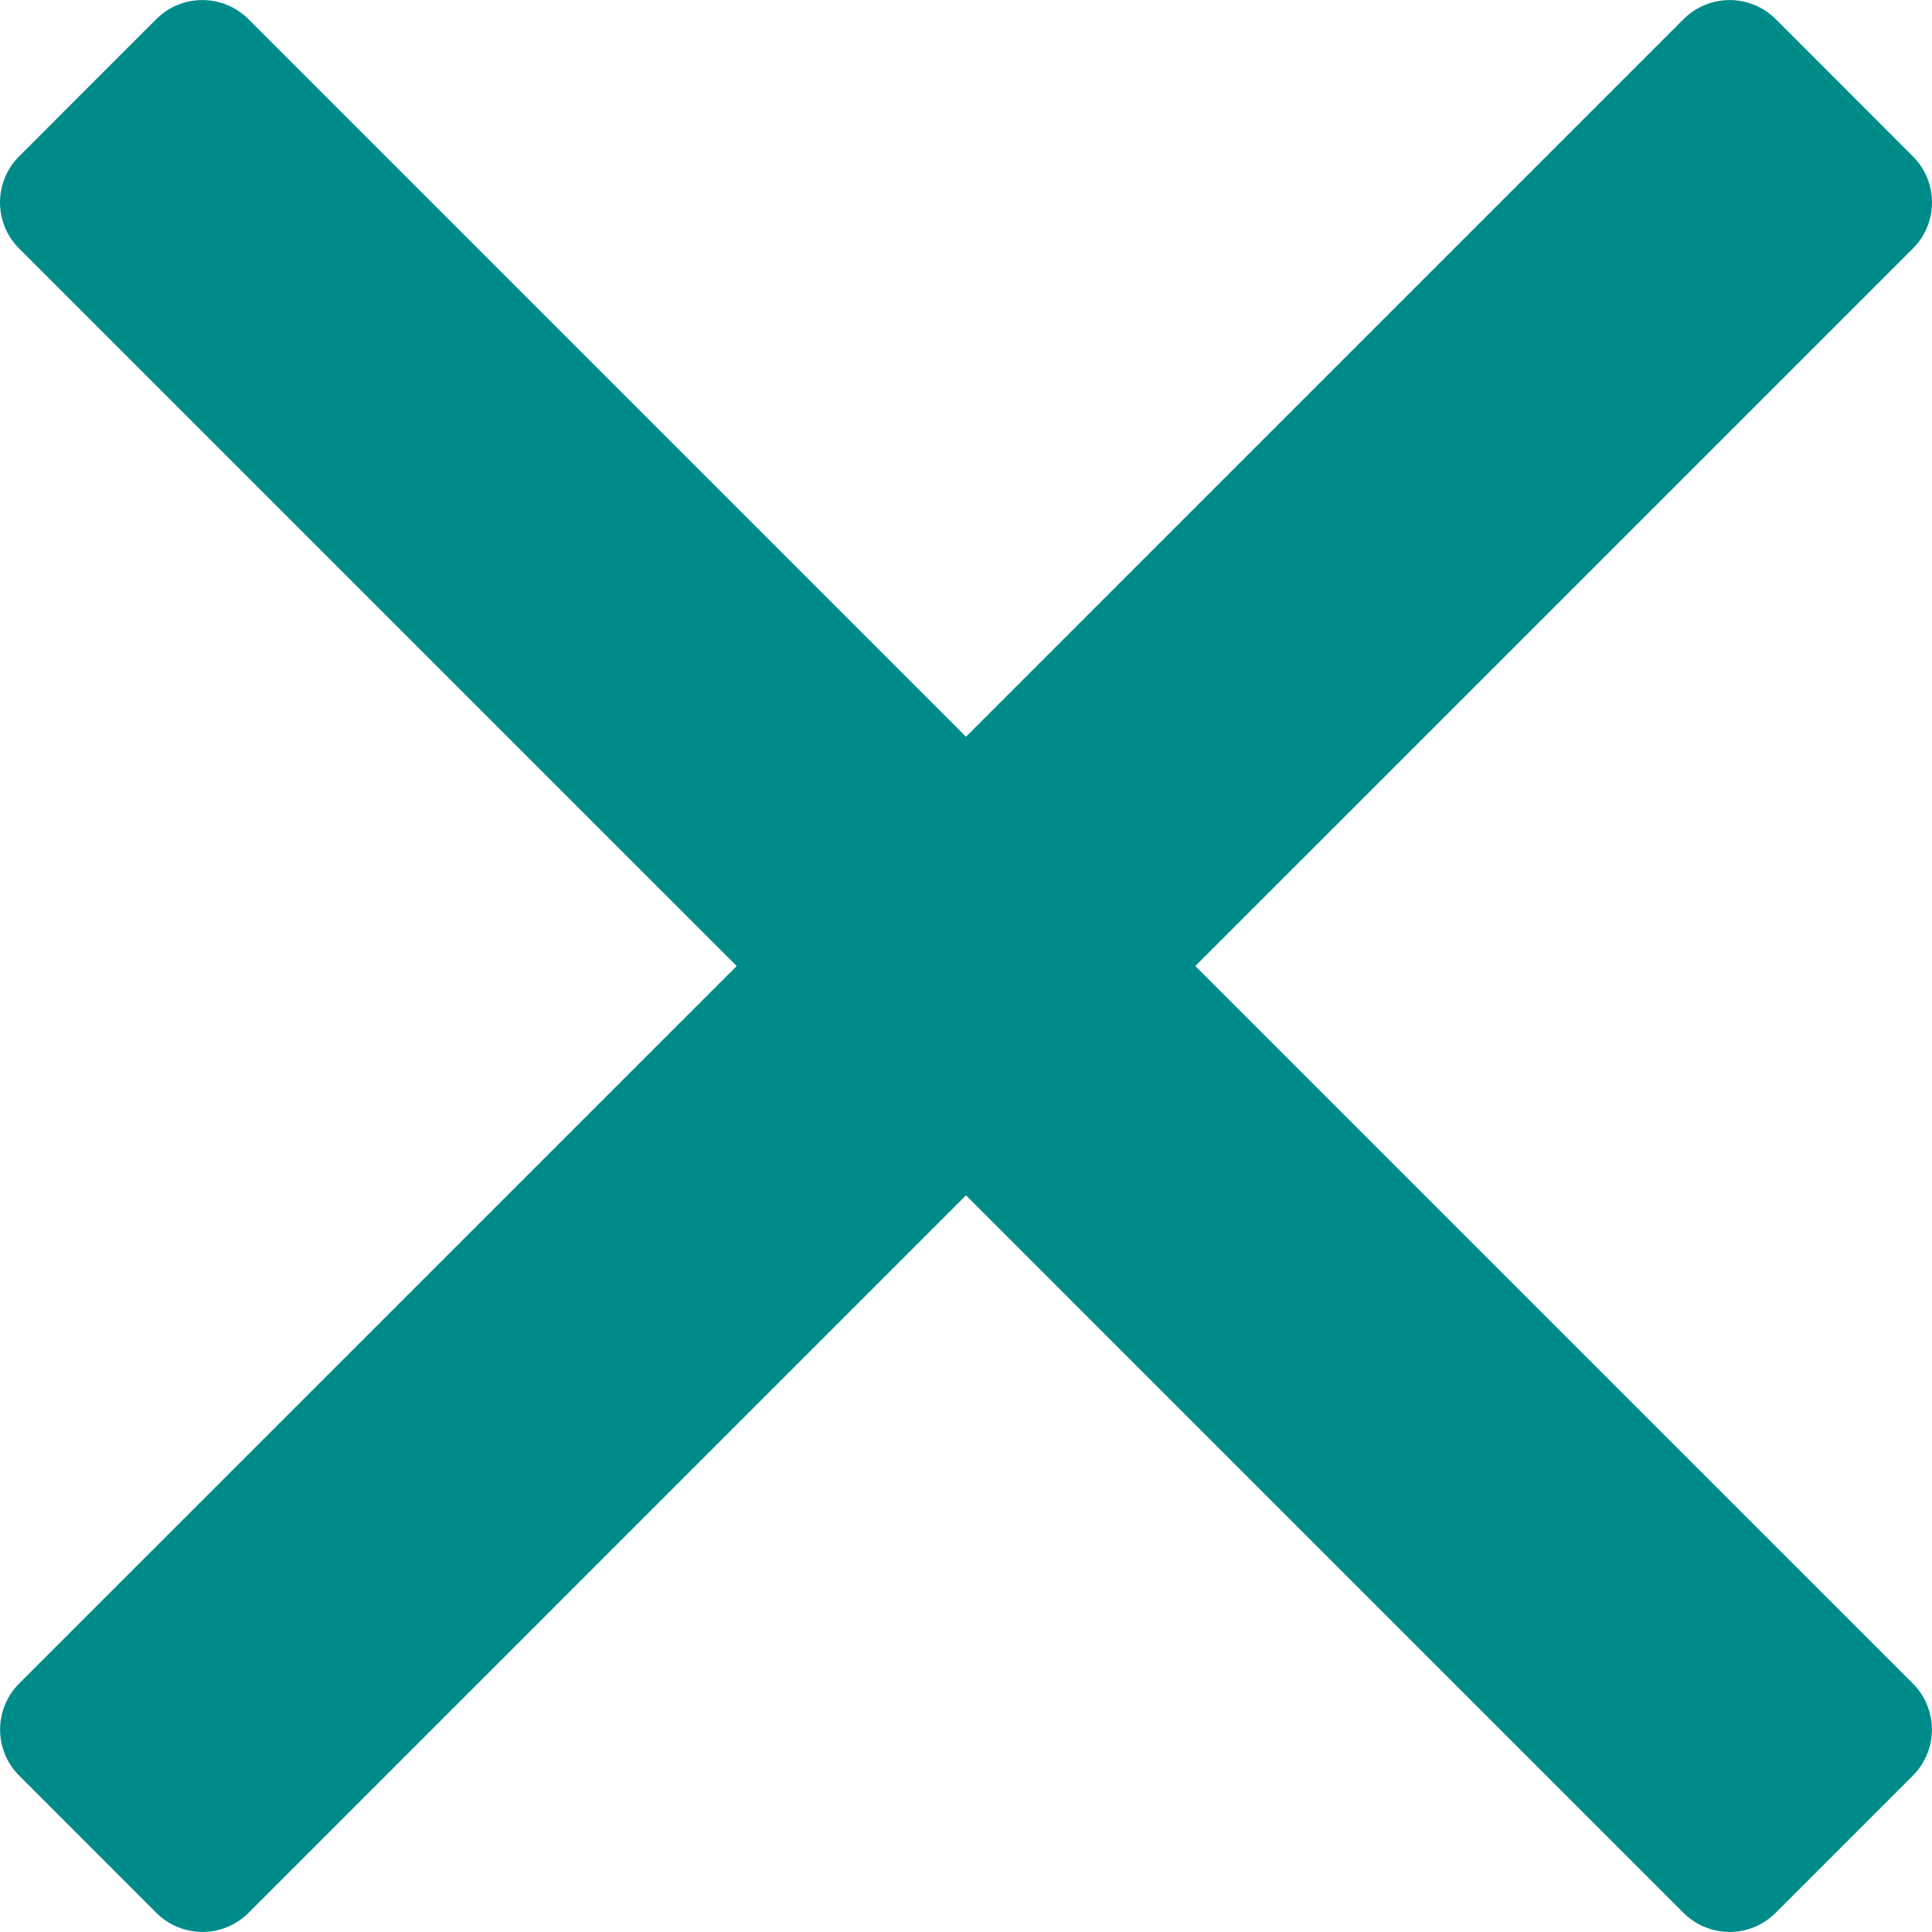
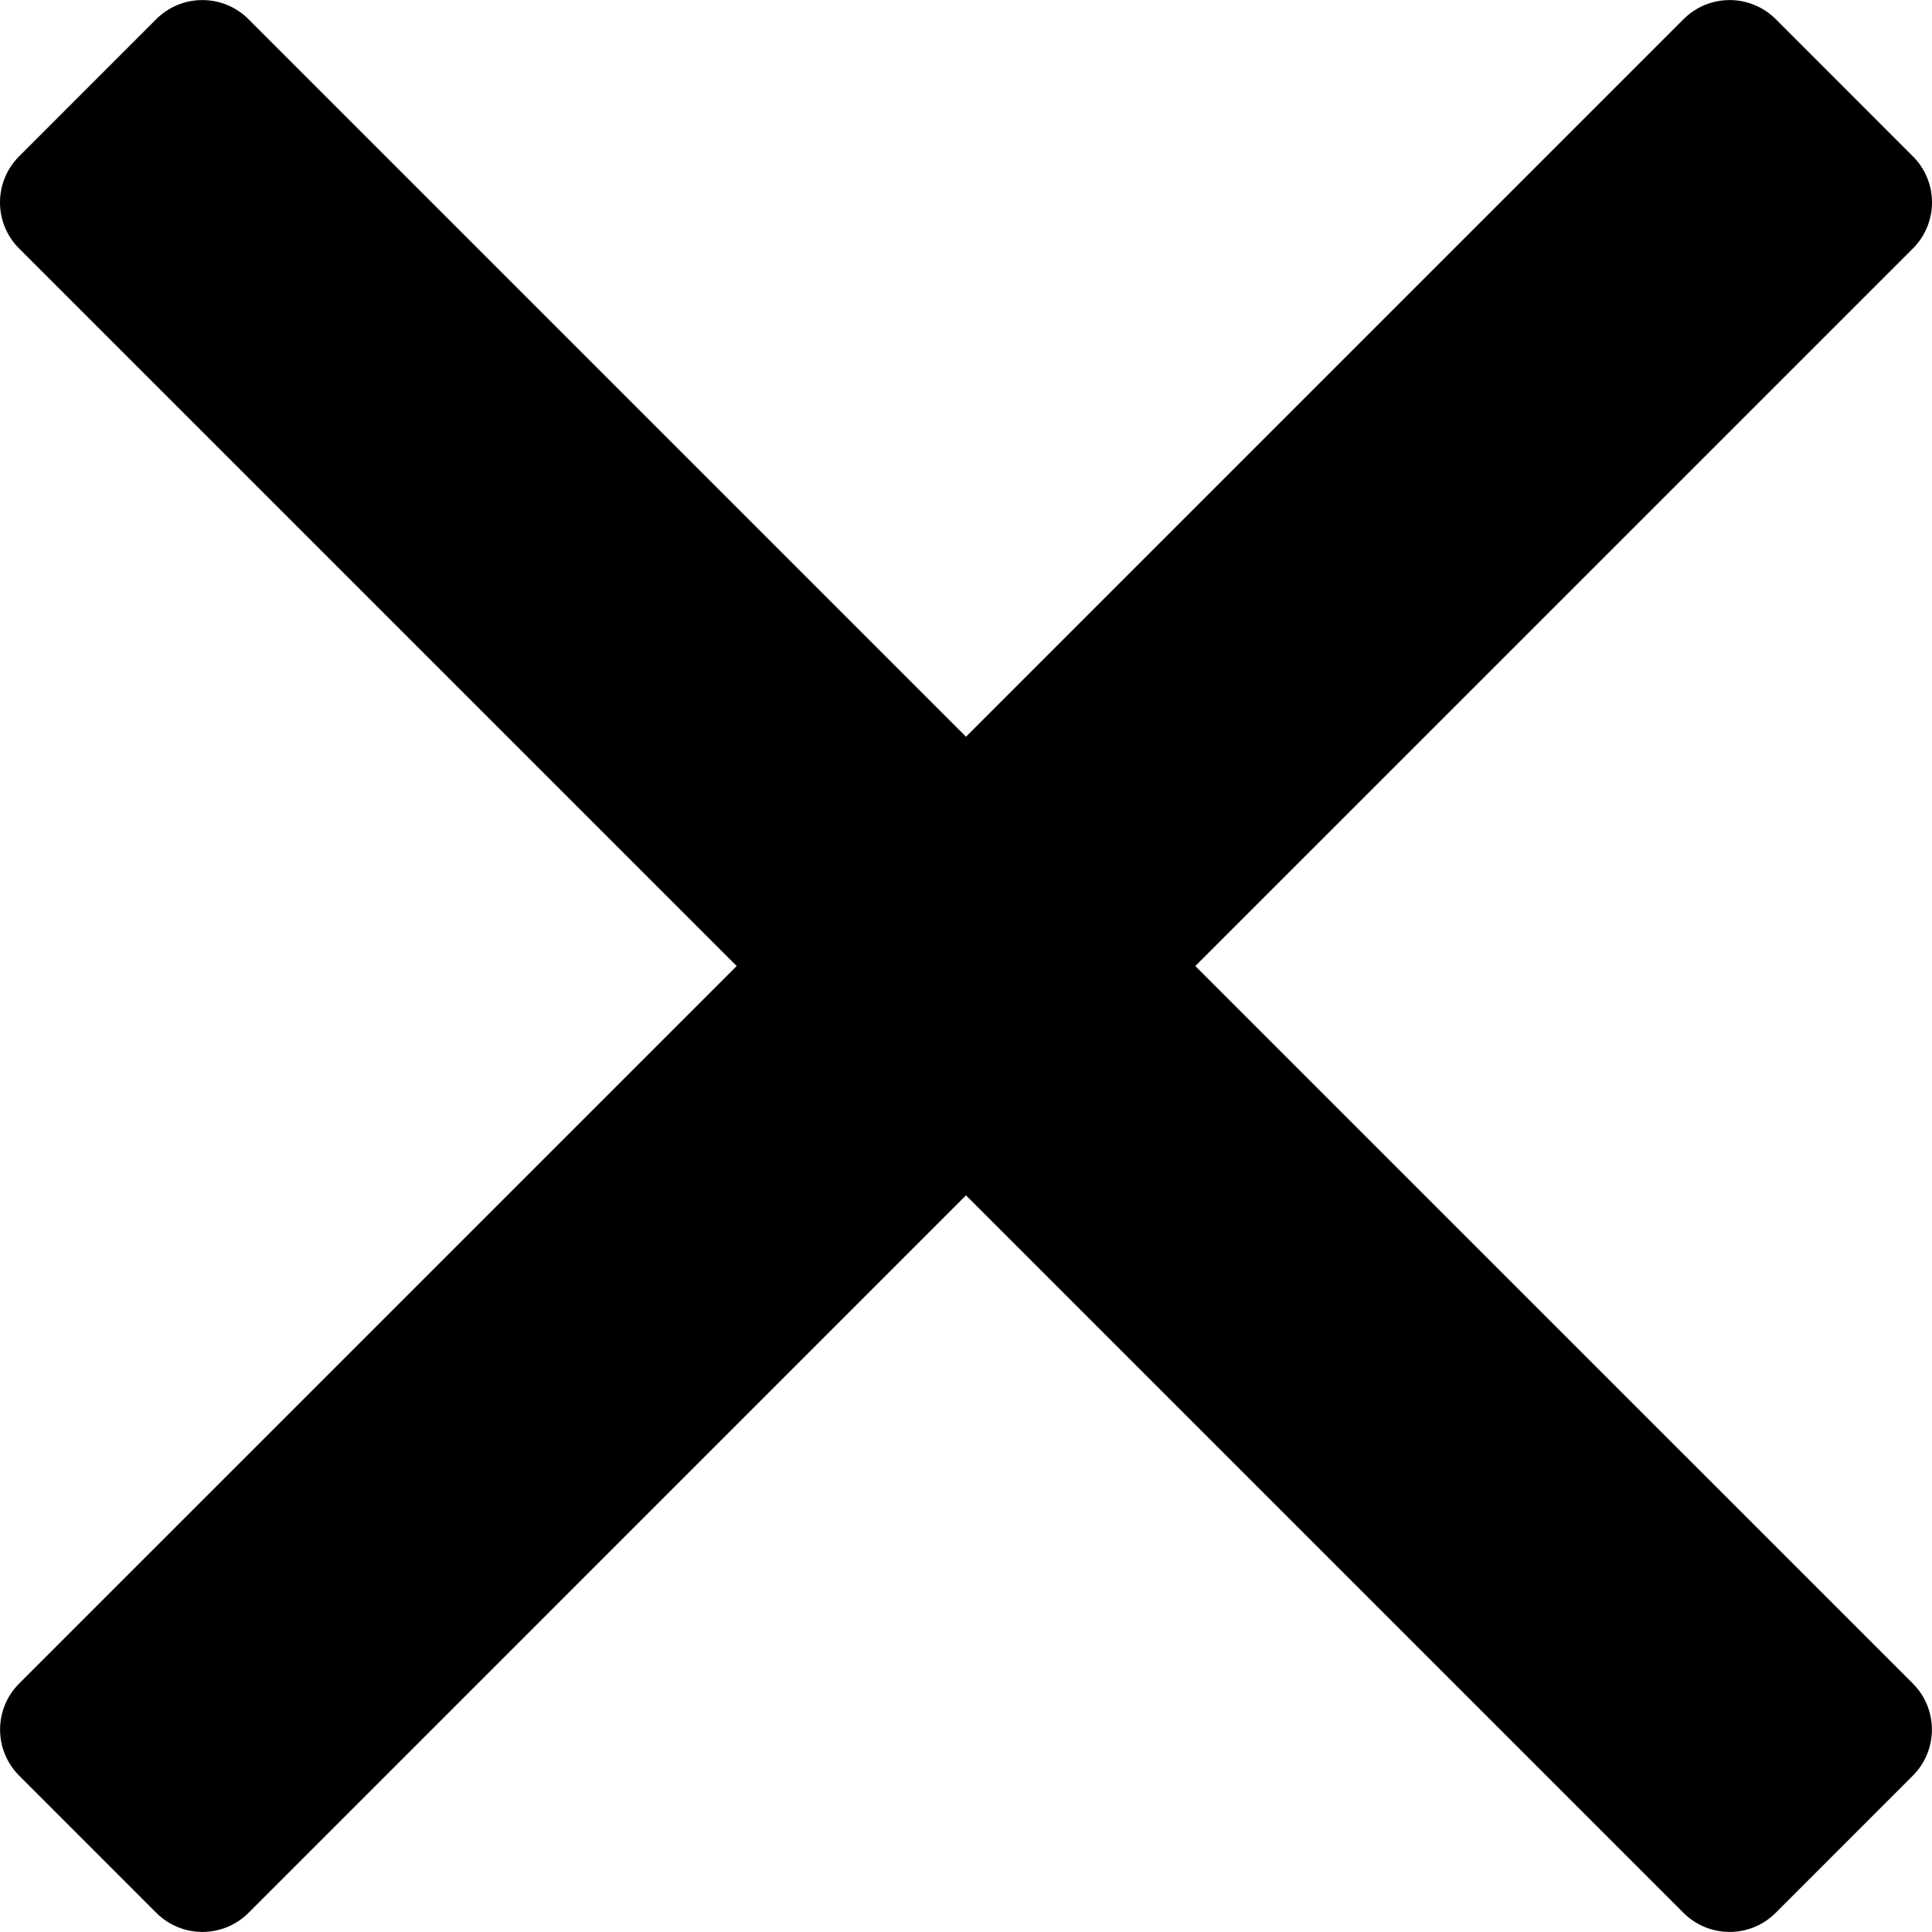
- <svg xmlns="http://www.w3.org/2000/svg" fill="darkcyan" height="800px" width="800px" version="1.1" id="Capa_1" viewBox="0 0 460.775 460.775" xml:space="preserve">
+ <svg xmlns="http://www.w3.org/2000/svg" fill="black" height="800px" width="800px" version="1.1" id="Capa_1" viewBox="0 0 460.775 460.775" xml:space="preserve">
  <path d="M285.08,230.397L456.218,59.27c6.076-6.077,6.076-15.911,0-21.986L423.511,4.565c-2.913-2.911-6.866-4.55-10.992-4.55  c-4.127,0-8.08,1.639-10.993,4.55l-171.138,171.14L59.25,4.565c-2.913-2.911-6.866-4.55-10.993-4.55  c-4.126,0-8.08,1.639-10.992,4.55L4.558,37.284c-6.077,6.075-6.077,15.909,0,21.986l171.138,171.128L4.575,401.505  c-6.074,6.077-6.074,15.911,0,21.986l32.709,32.719c2.911,2.911,6.865,4.55,10.992,4.55c4.127,0,8.08-1.639,10.994-4.55  l171.117-171.12l171.118,171.12c2.913,2.911,6.866,4.55,10.993,4.55c4.128,0,8.081-1.639,10.992-4.55l32.709-32.719  c6.074-6.075,6.074-15.909,0-21.986L285.08,230.397z" />
</svg>
